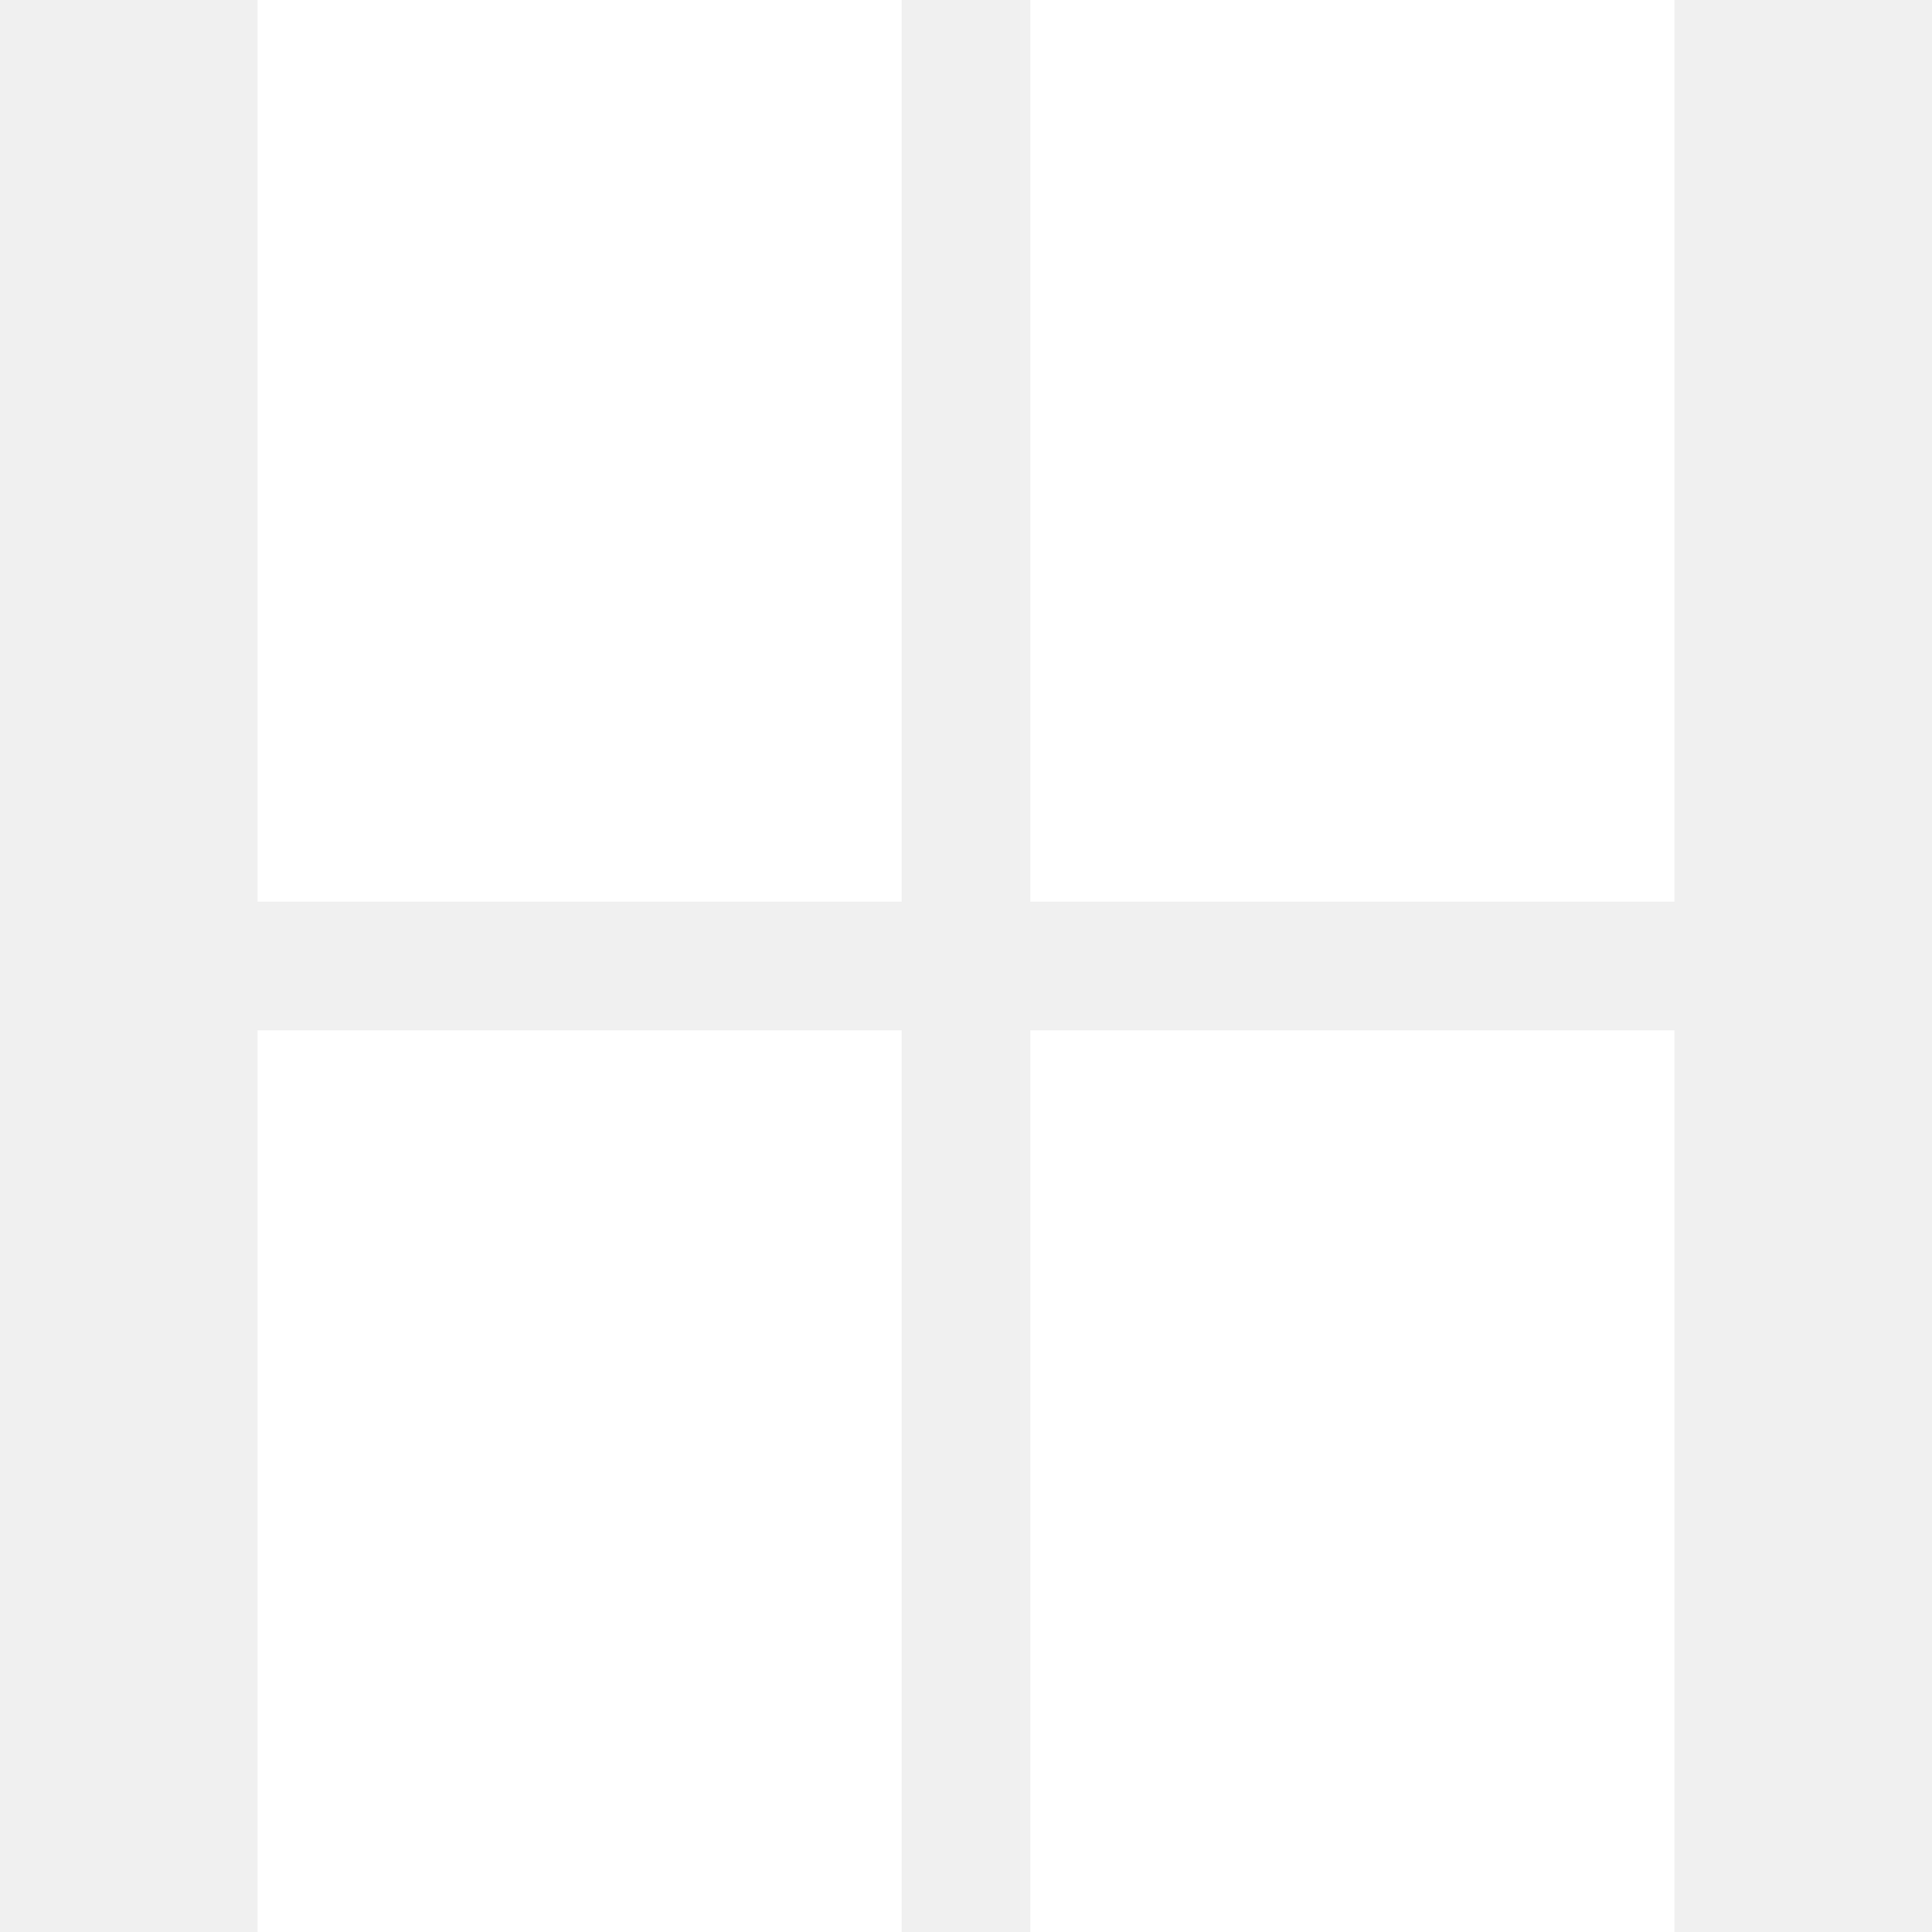
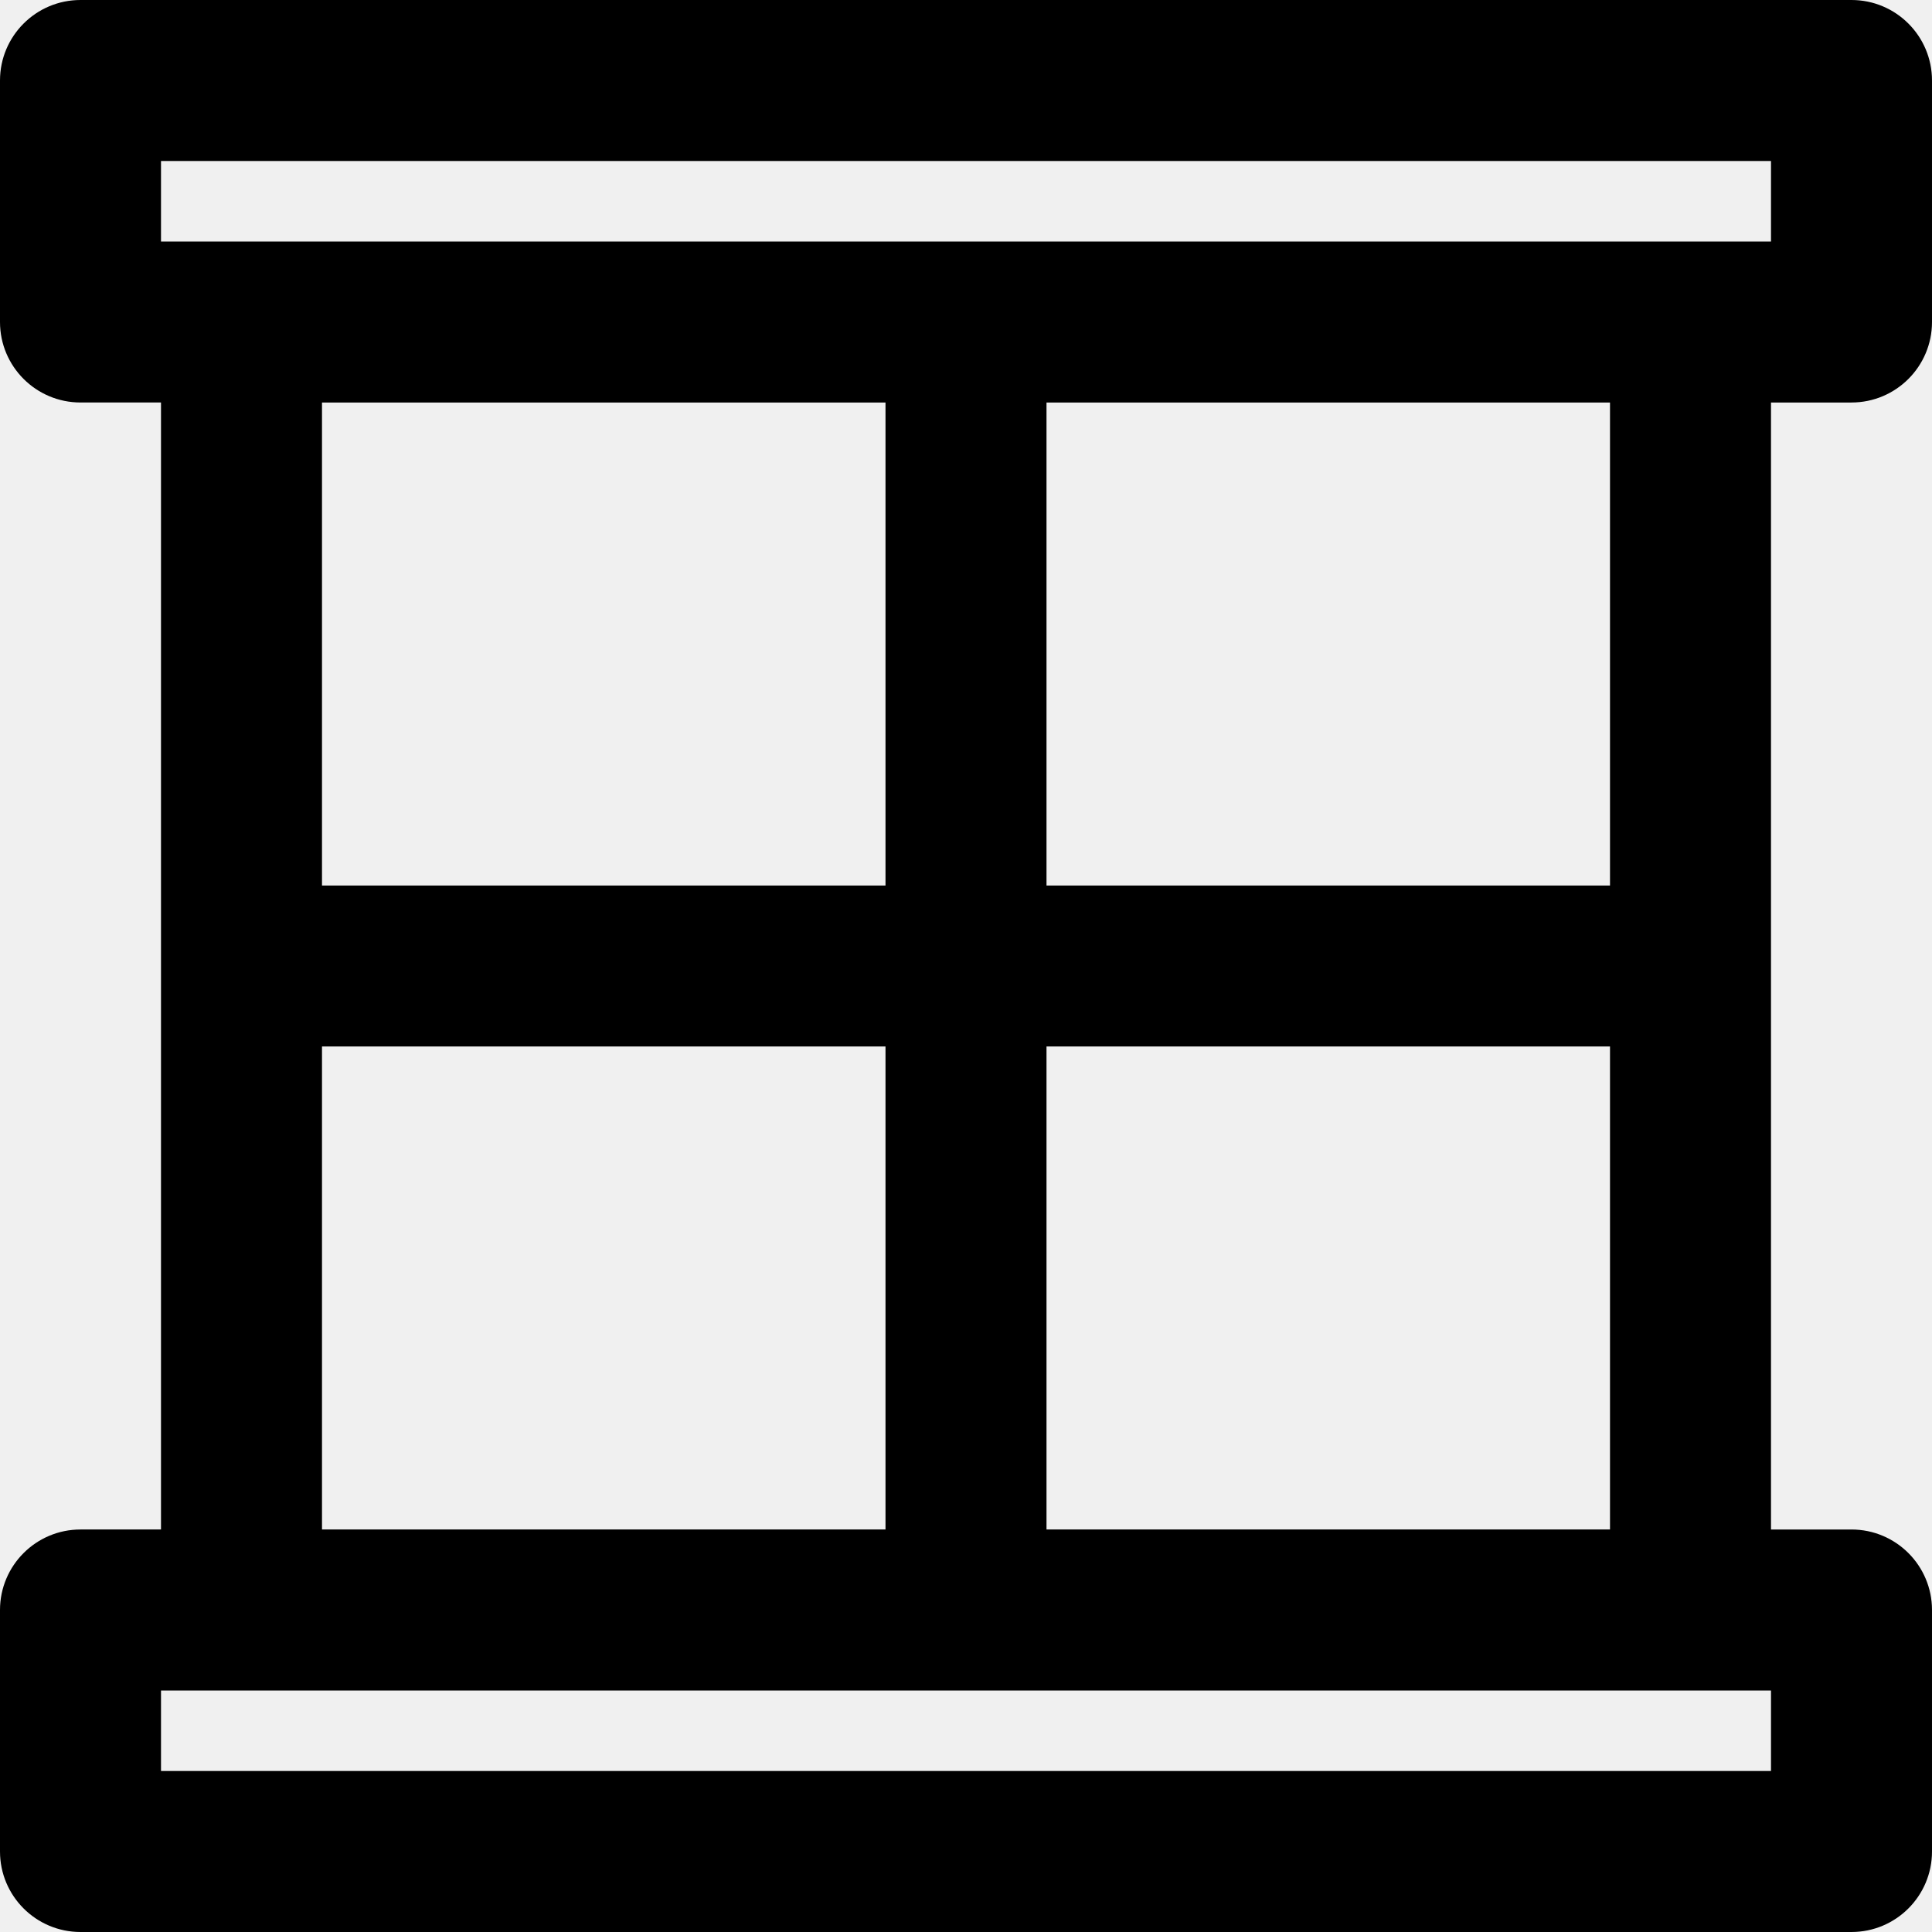
- <svg xmlns="http://www.w3.org/2000/svg" fill="#ffffff" version="1.1" id="Layer_1" viewBox="0 0 512 512" xml:space="preserve">
+ <svg xmlns="http://www.w3.org/2000/svg" fill="#000000" height="800px" width="800px" version="1.1" id="Layer_1" viewBox="0 0 512 512" xml:space="preserve">
  <g>
    <g>
-       <rect x="68.267" width="170.667" height="238.933" />
-     </g>
-   </g>
-   <g>
-     <g>
-       <rect x="68.267" y="273.067" width="170.667" height="238.933" />
-     </g>
-   </g>
-   <g>
-     <g>
-       <rect x="273.067" width="170.667" height="238.933" />
-     </g>
-   </g>
-   <g>
-     <g>
-       <rect x="273.067" y="273.067" width="170.667" height="238.933" />
+       <path d="M469.333,106.667h21.333c11.782,0,21.333-9.551,21.333-21.333v-64C512,9.551,502.449,0,490.667,0H21.333    C9.551,0,0,9.551,0,21.333v64c0,11.782,9.551,21.333,21.333,21.333h21.333v298.667H21.333C9.551,405.333,0,414.885,0,426.667v64    C0,502.449,9.551,512,21.333,512h469.333c11.782,0,21.333-9.551,21.333-21.333v-64c0-11.782-9.551-21.333-21.333-21.333h-21.333    V106.667z M426.667,234.667H277.333v-128h149.333V234.667z M42.667,42.667h426.667V64H448H64H42.667V42.667z M234.667,106.667v128    H85.333v-128H234.667z M85.333,277.333h149.333v128H85.333V277.333z M469.333,469.333H42.667V448H64h384h21.333V469.333z     M277.333,405.333v-128h149.333v128H277.333z" />
    </g>
  </g>
</svg>
